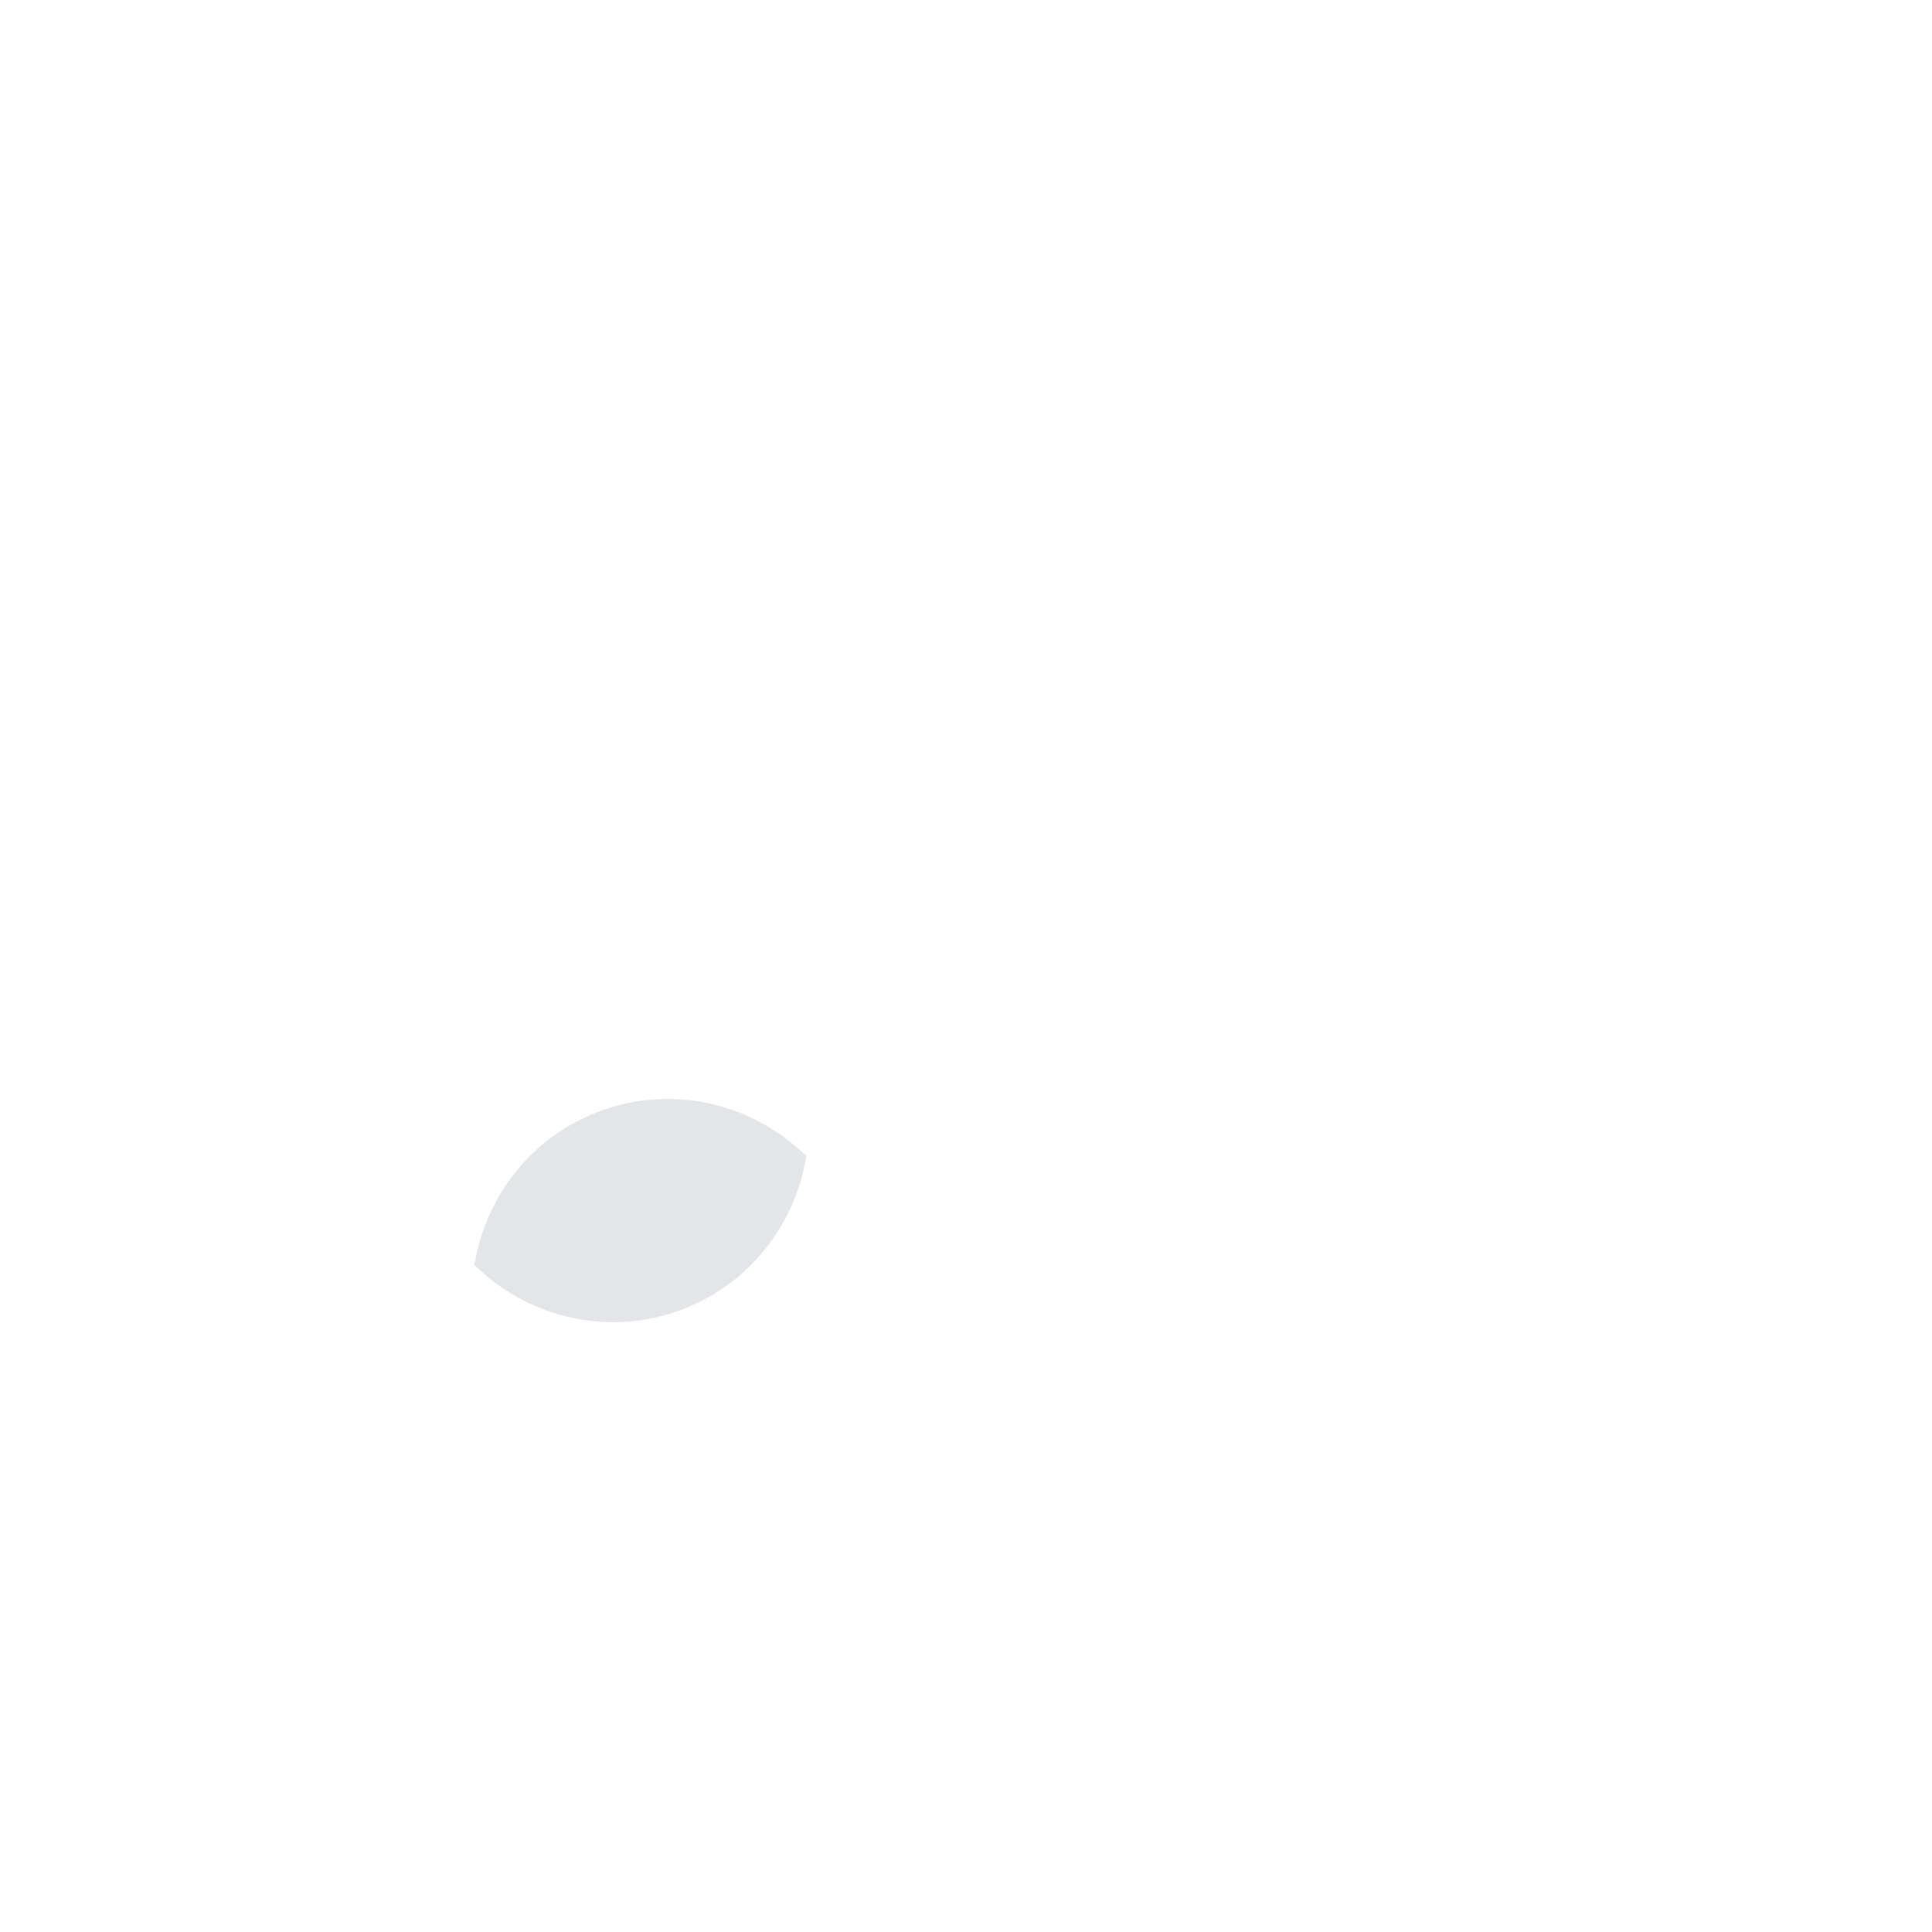
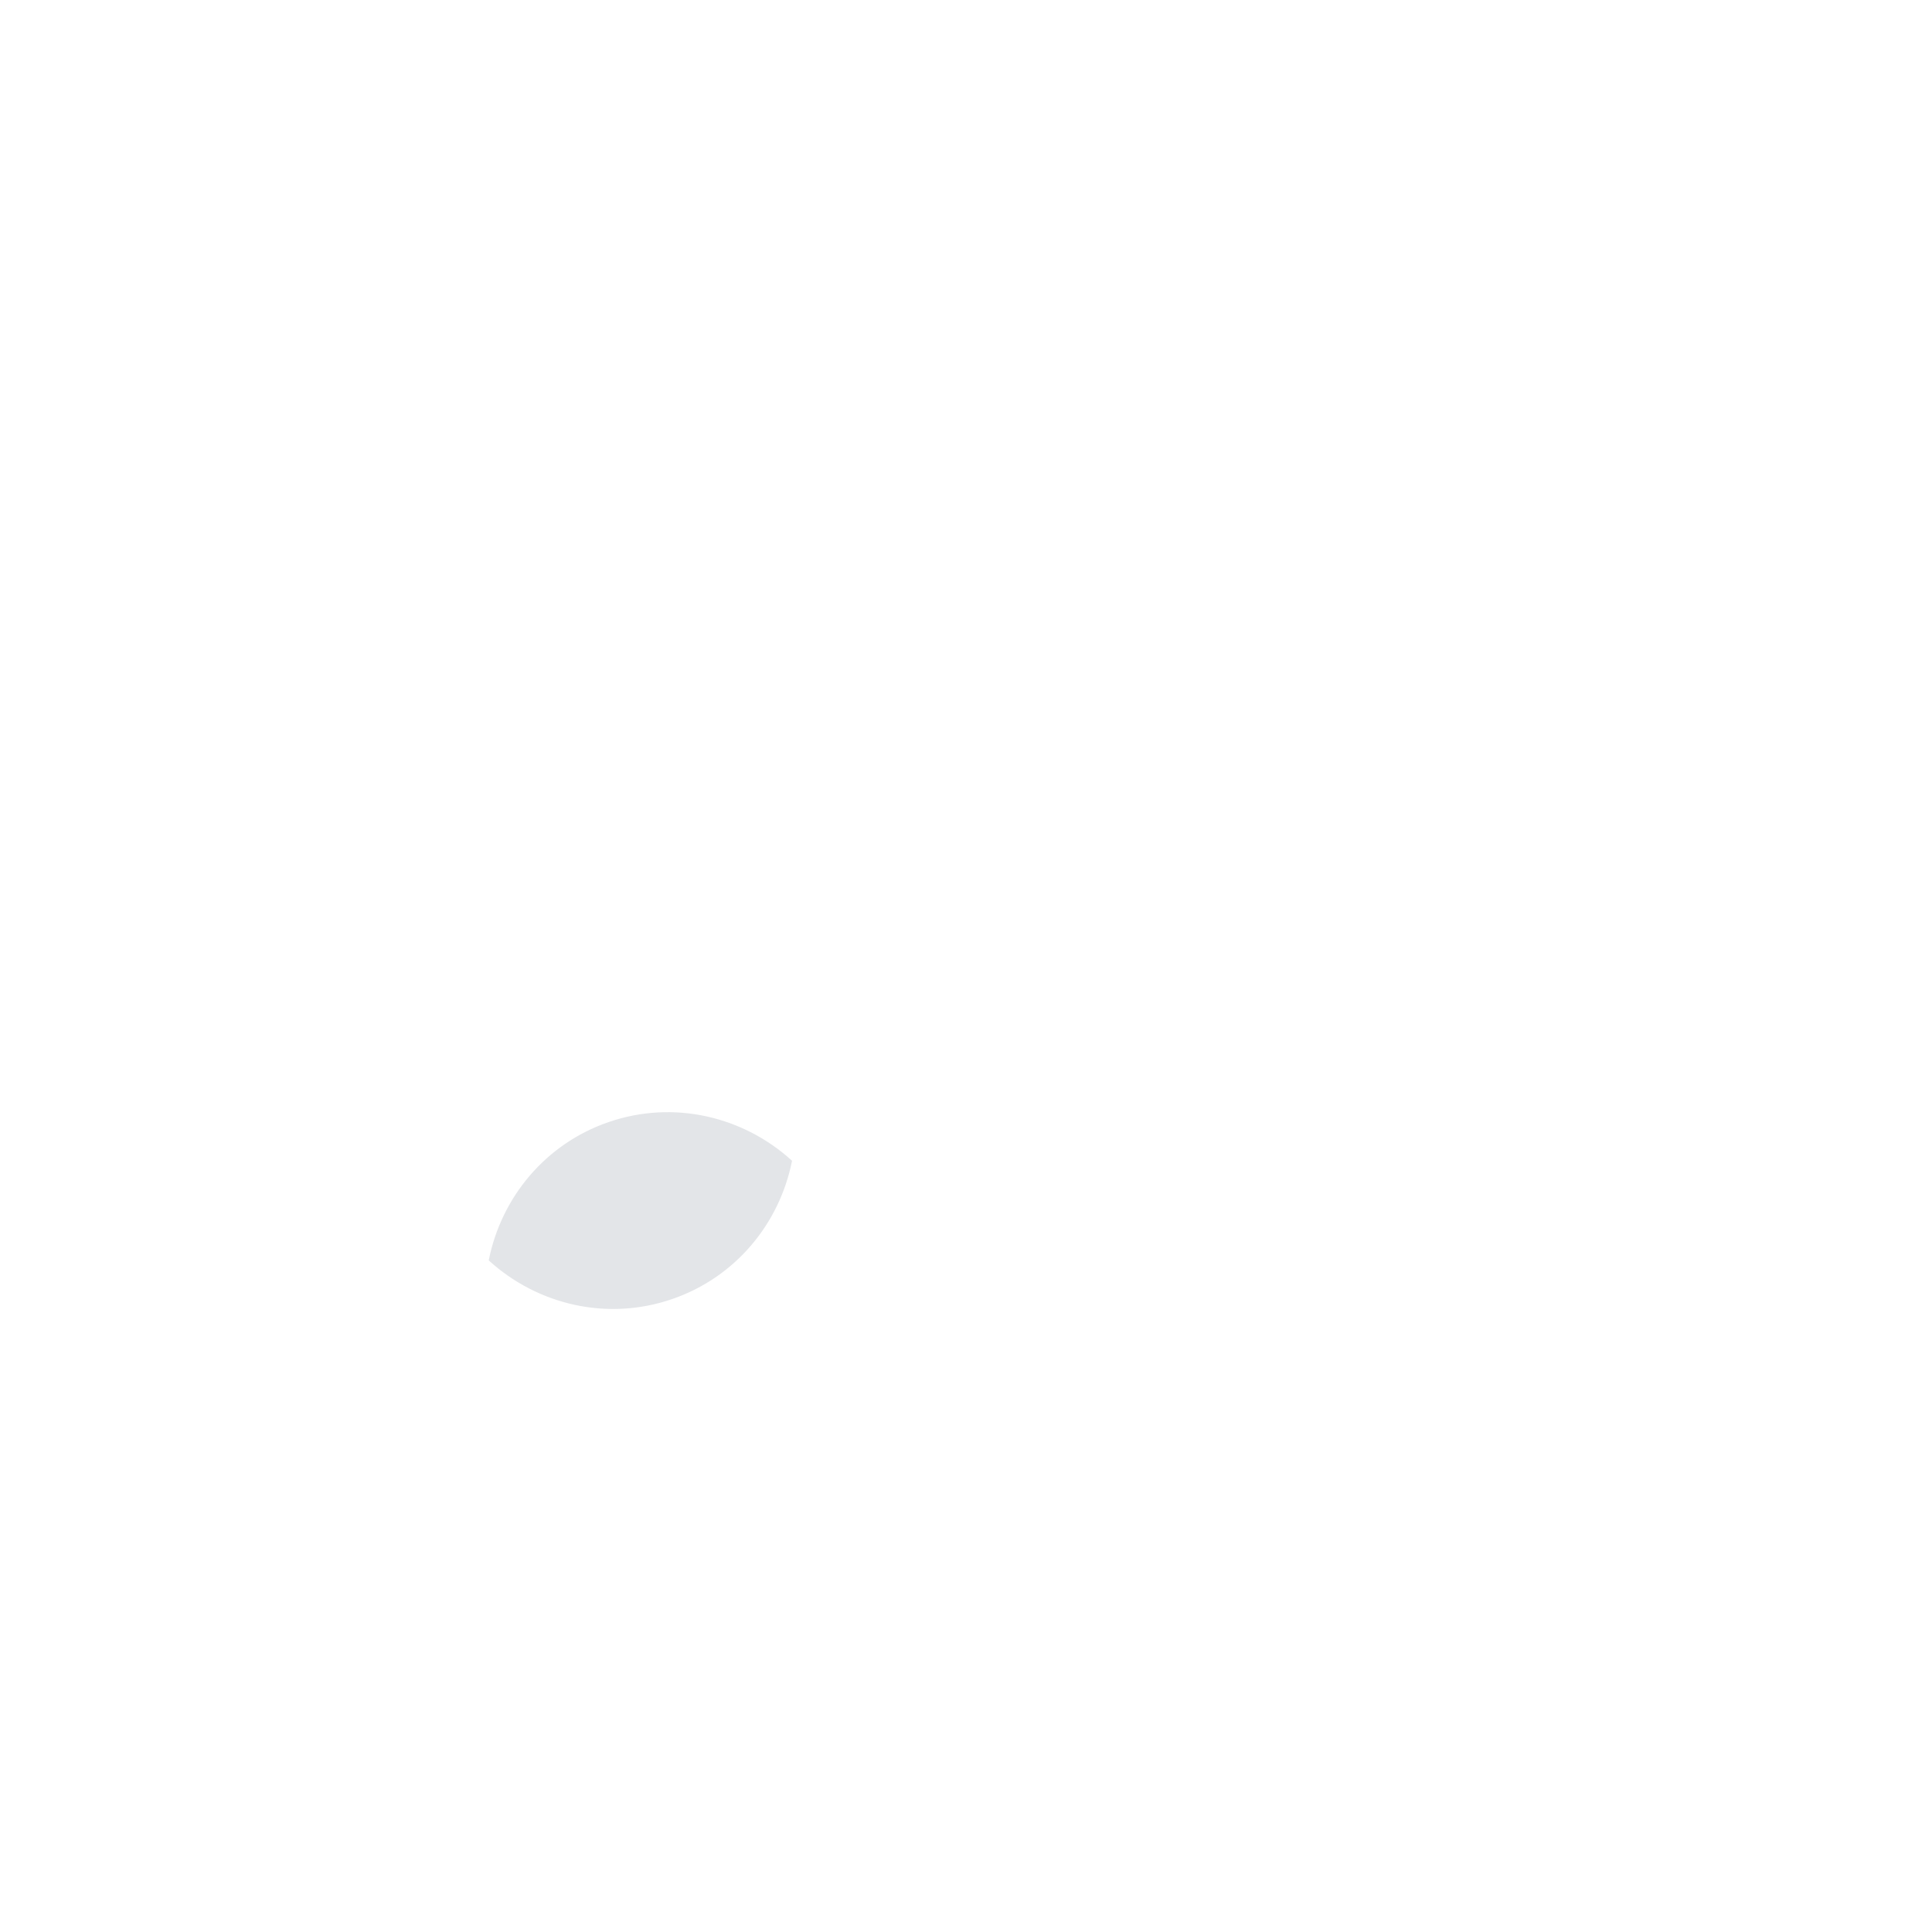
<svg xmlns="http://www.w3.org/2000/svg" width="1024px" height="1024px" viewBox="0 0 1024 1024" version="1.1">
-   <g id="LeftSmallWing" stroke="none" stroke-width="1" fill="none" fill-rule="evenodd">
+   <g id="LeftSmallWing" stroke="none" strokeWidth="1" fill="none" fillRule="evenodd">
    <rect id="Rectangle" x="0" y="0" width="1024" height="1024" />
-     <path d="M340.623,557.609 C369.439,574.492 388.751,605.495 388.751,640.947 C388.751,677.376 368.358,709.108 338.216,725.649 C309.401,708.766 290.088,677.763 290.088,642.312 C290.088,605.882 310.481,574.15 340.623,557.609 Z" id="Combined-Shape-Copy" stroke="#E3E5E8" stroke-width="15" fill="#E3E5E8" transform="translate(339.4197, 641.6291) rotate(-109) translate(-339.4197, -641.6291) " />
+     <path d="M340.623,557.609 C369.439,574.492 388.751,605.495 388.751,640.947 C388.751,677.376 368.358,709.108 338.216,725.649 C309.401,708.766 290.088,677.763 290.088,642.312 C290.088,605.882 310.481,574.15 340.623,557.609 Z" id="Combined-Shape-Copy" stroke="#E3E5E8" strokeWidth="15" fill="#E3E5E8" transform="translate(339.4197, 641.6291) rotate(-109) translate(-339.4197, -641.6291) " />
  </g>
</svg>
